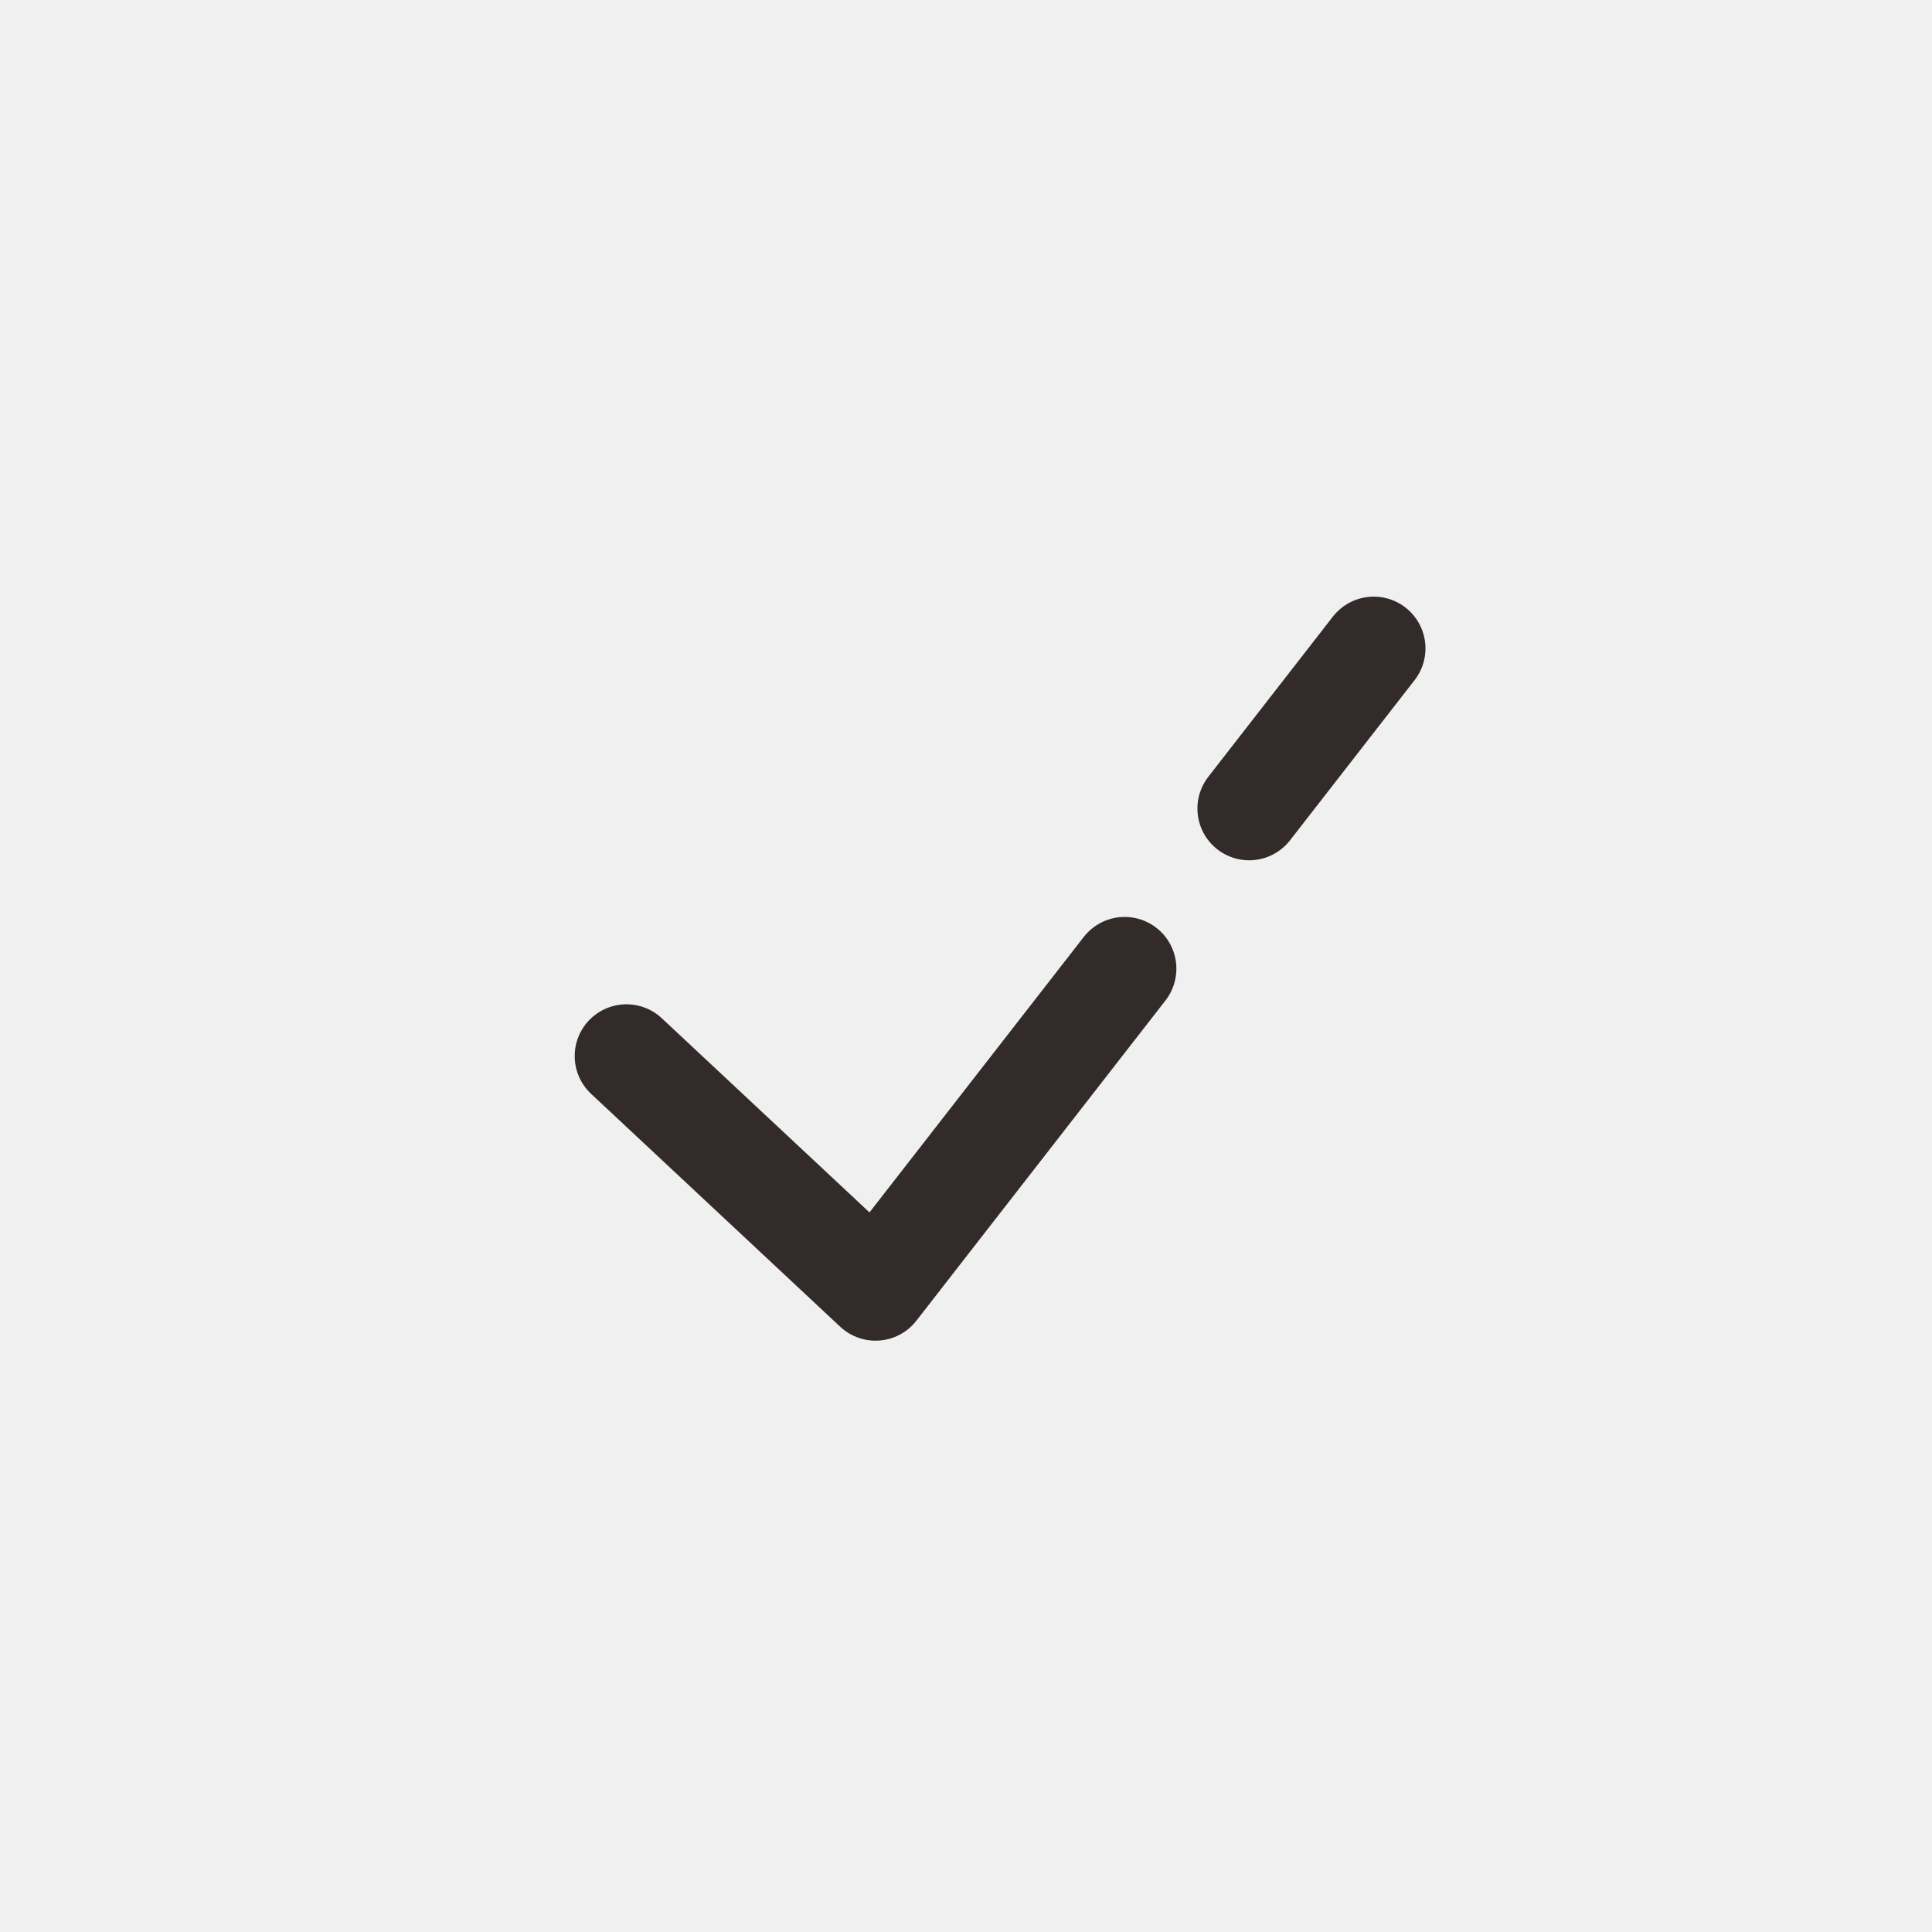
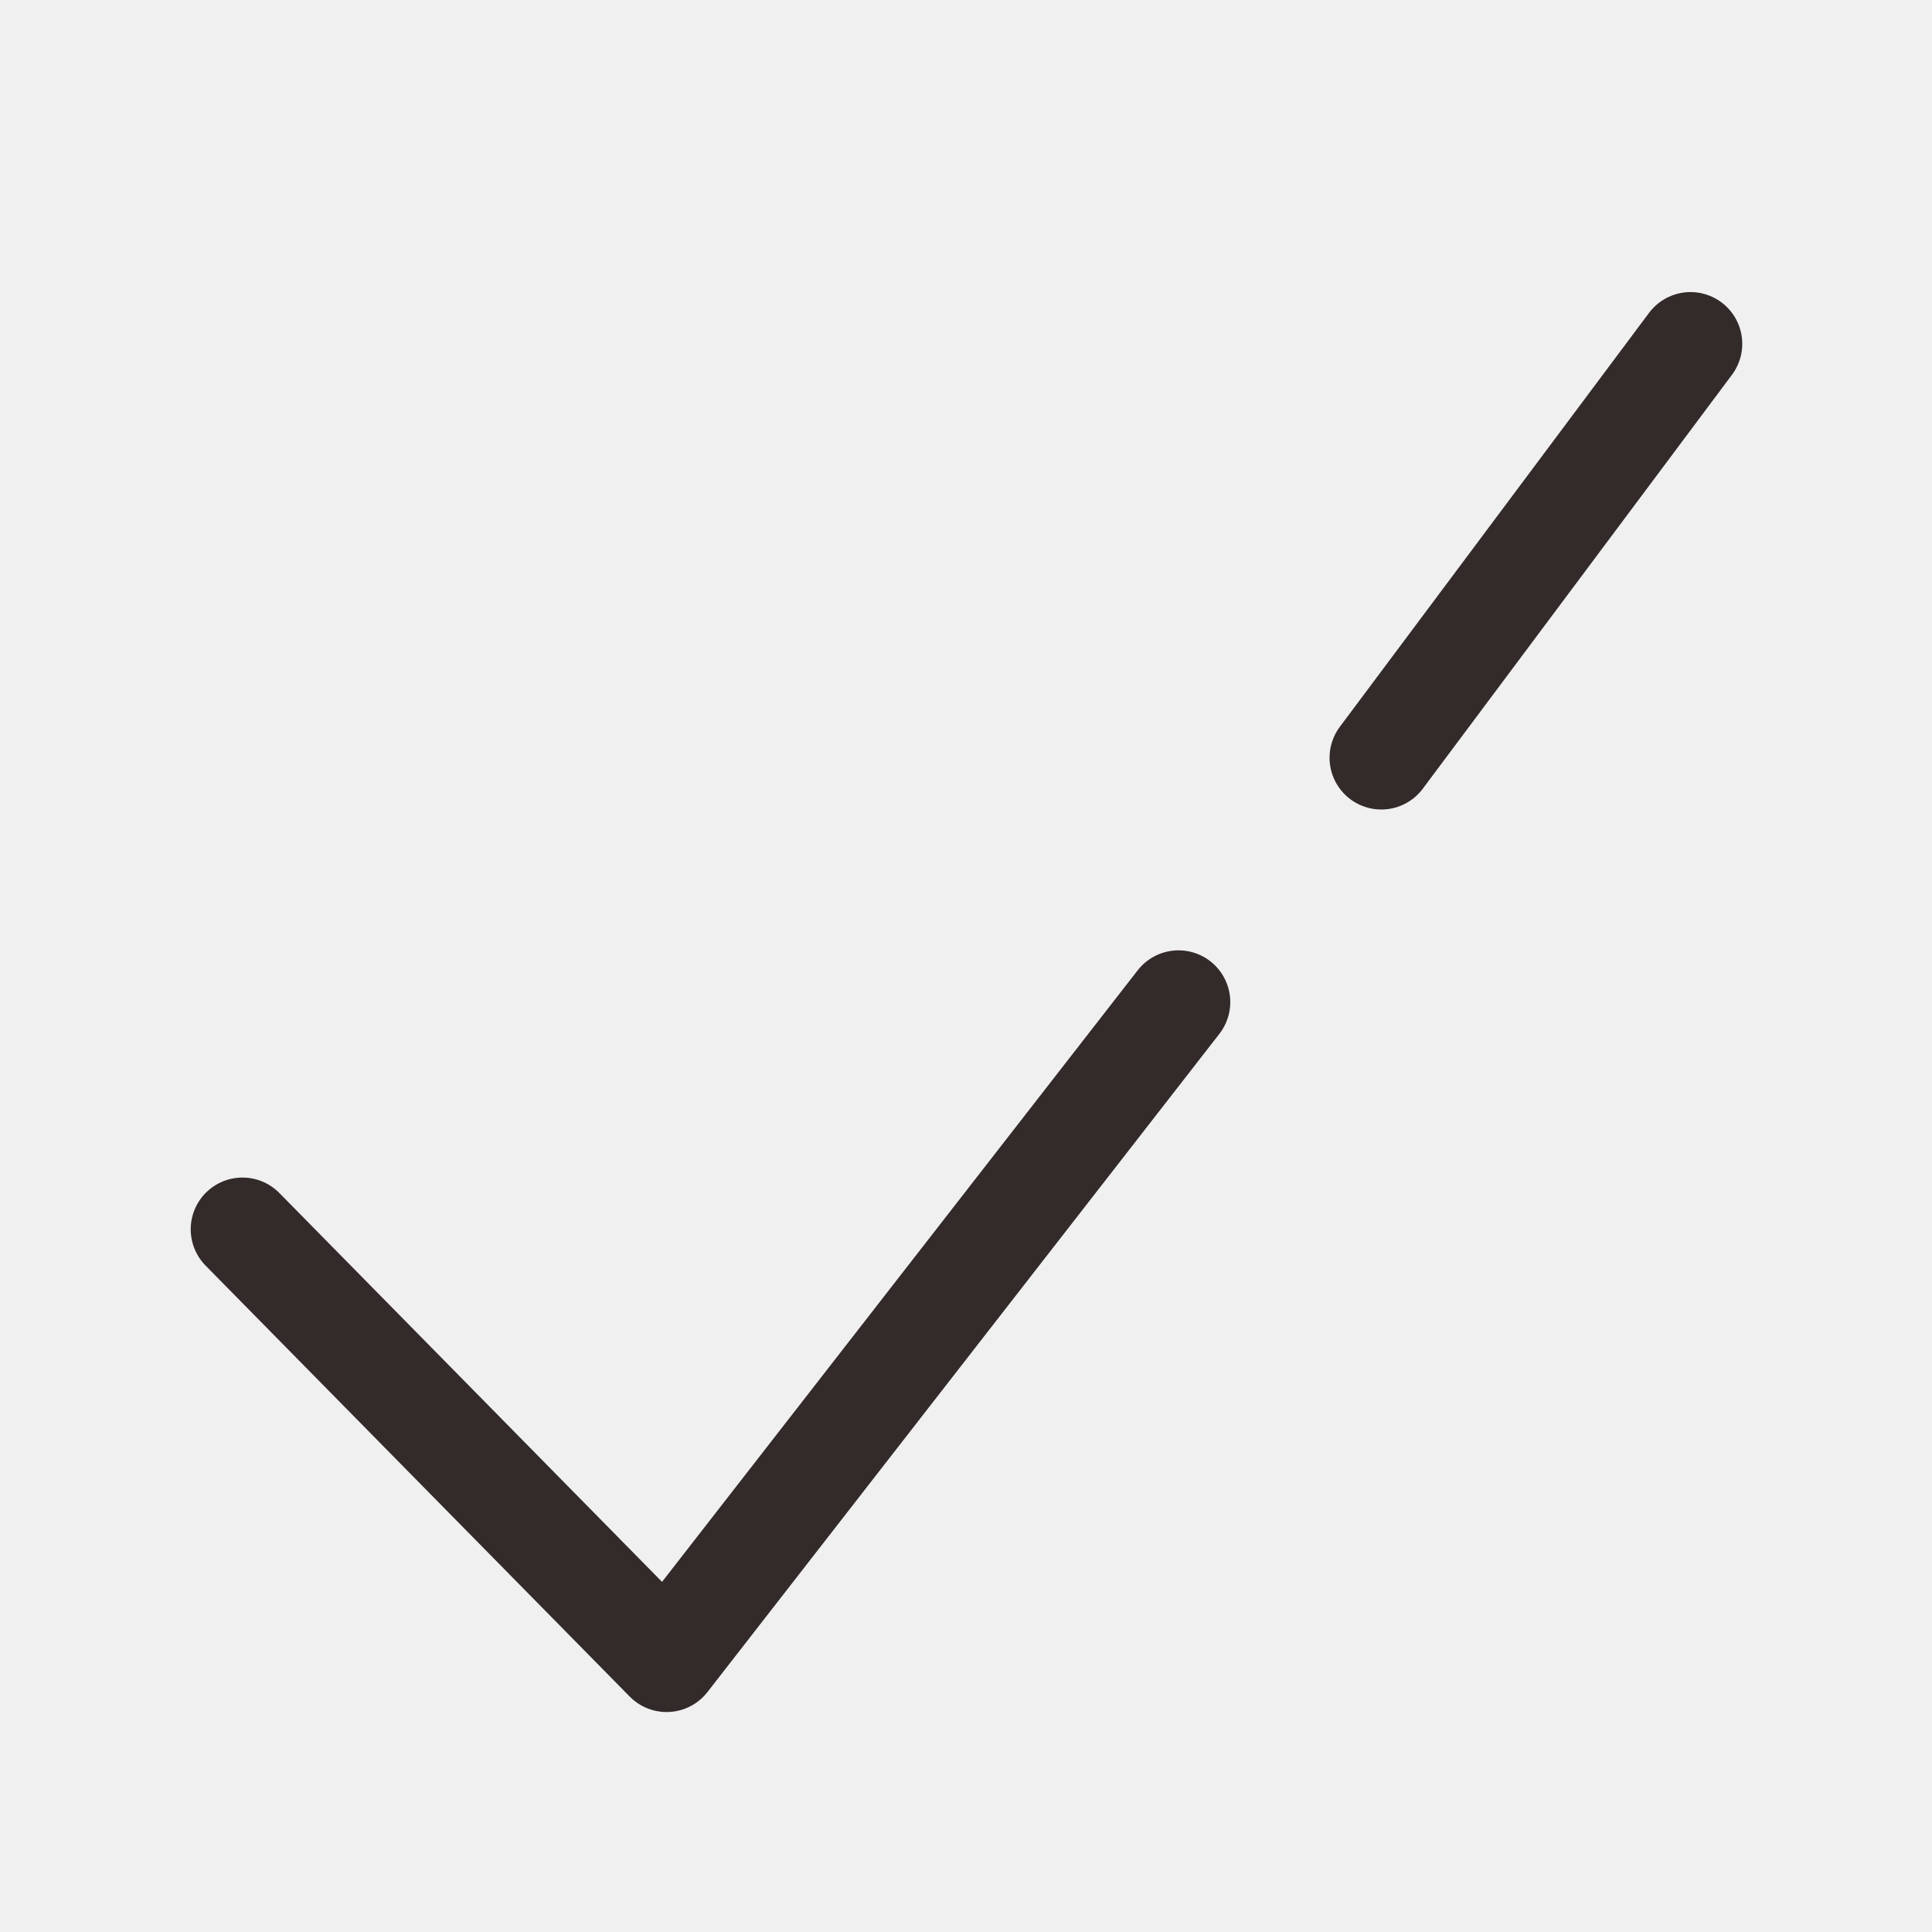
<svg xmlns="http://www.w3.org/2000/svg" width="28" height="28" viewBox="0 0 28 28" fill="none">
-   <g clip-path="url(#clip0_1230_14882)">
-     <path d="M9.079 15.305L12.689 18.68L16.299 14.039M19.909 9.397L18.104 11.718" stroke="#332A2A" stroke-width="1.5" stroke-linecap="round" stroke-linejoin="round" />
+   <g clip-path="url(#clip0_2153_13576)">
+     <path d="M3.514 17.816L9.661 24.062L17.08 14.523M24.5 4.983L20.019 10.982" stroke="#332A2A" stroke-width="1.5" stroke-linecap="round" stroke-linejoin="round" />
  </g>
  <defs>
-     <clipPath id="clip0_1230_14882">
+     <clipPath id="clip0_2153_13576">
      <rect width="28" height="28" fill="white" />
    </clipPath>
  </defs>
</svg>
